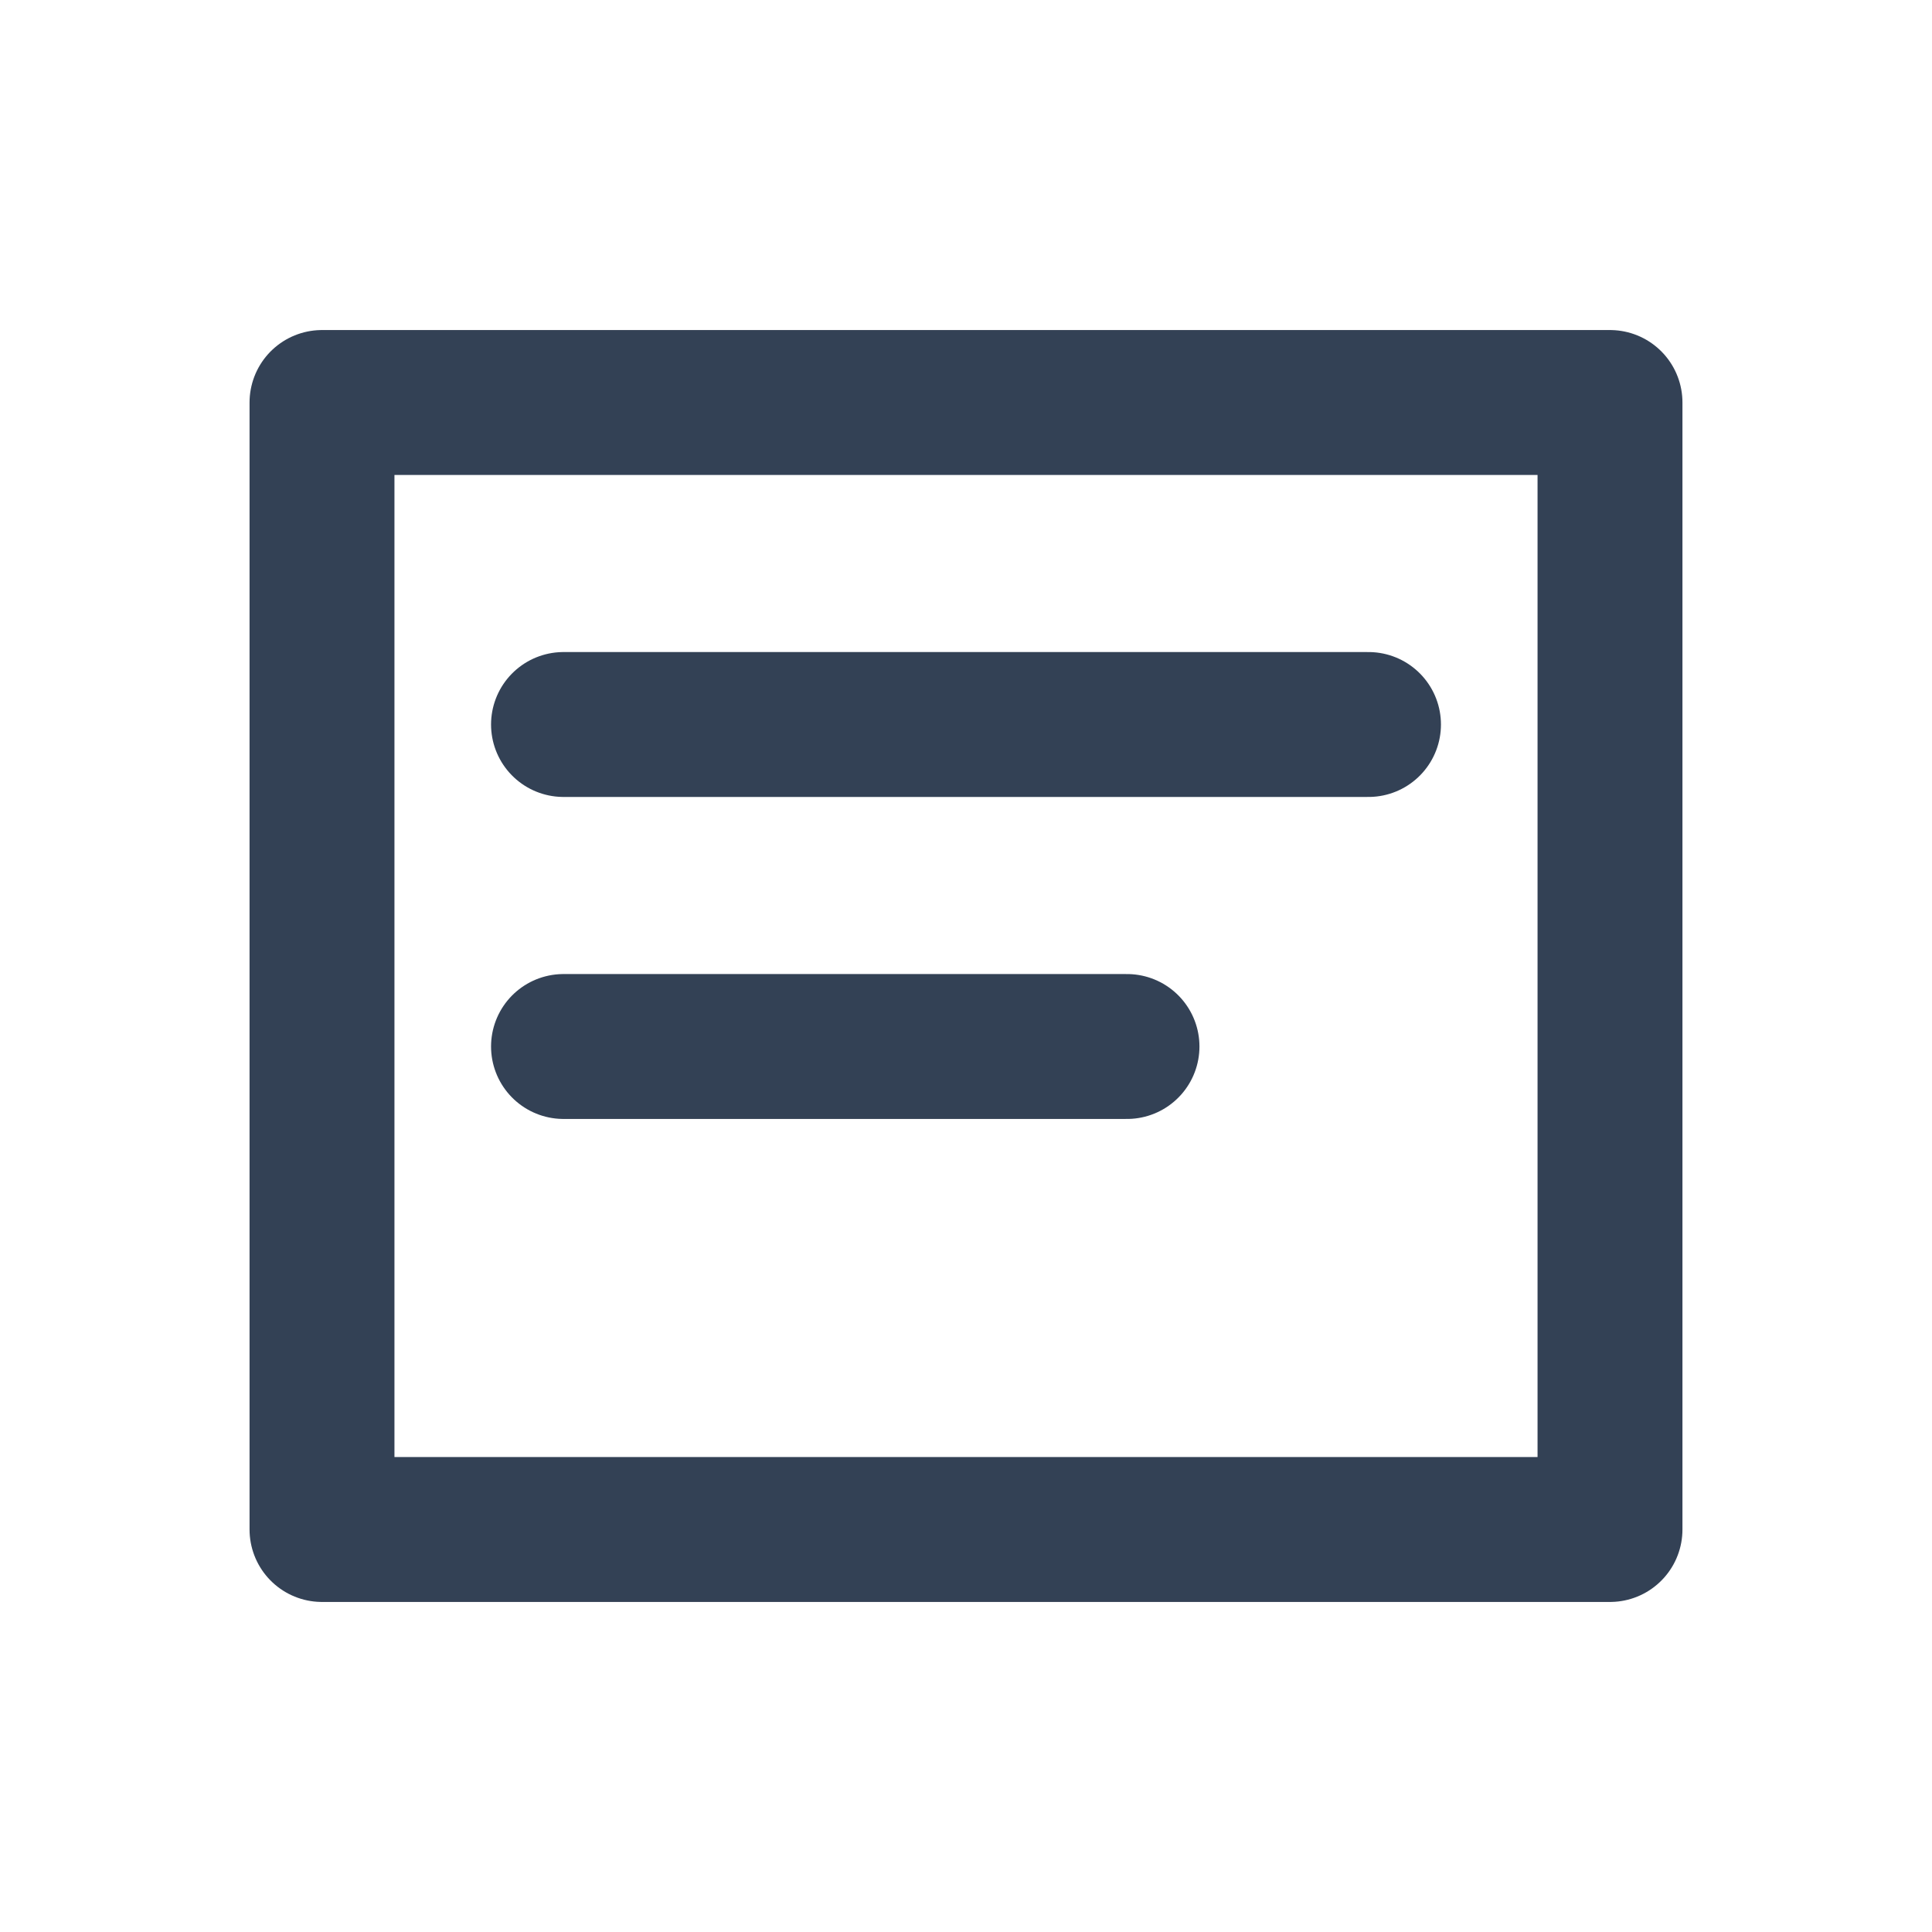
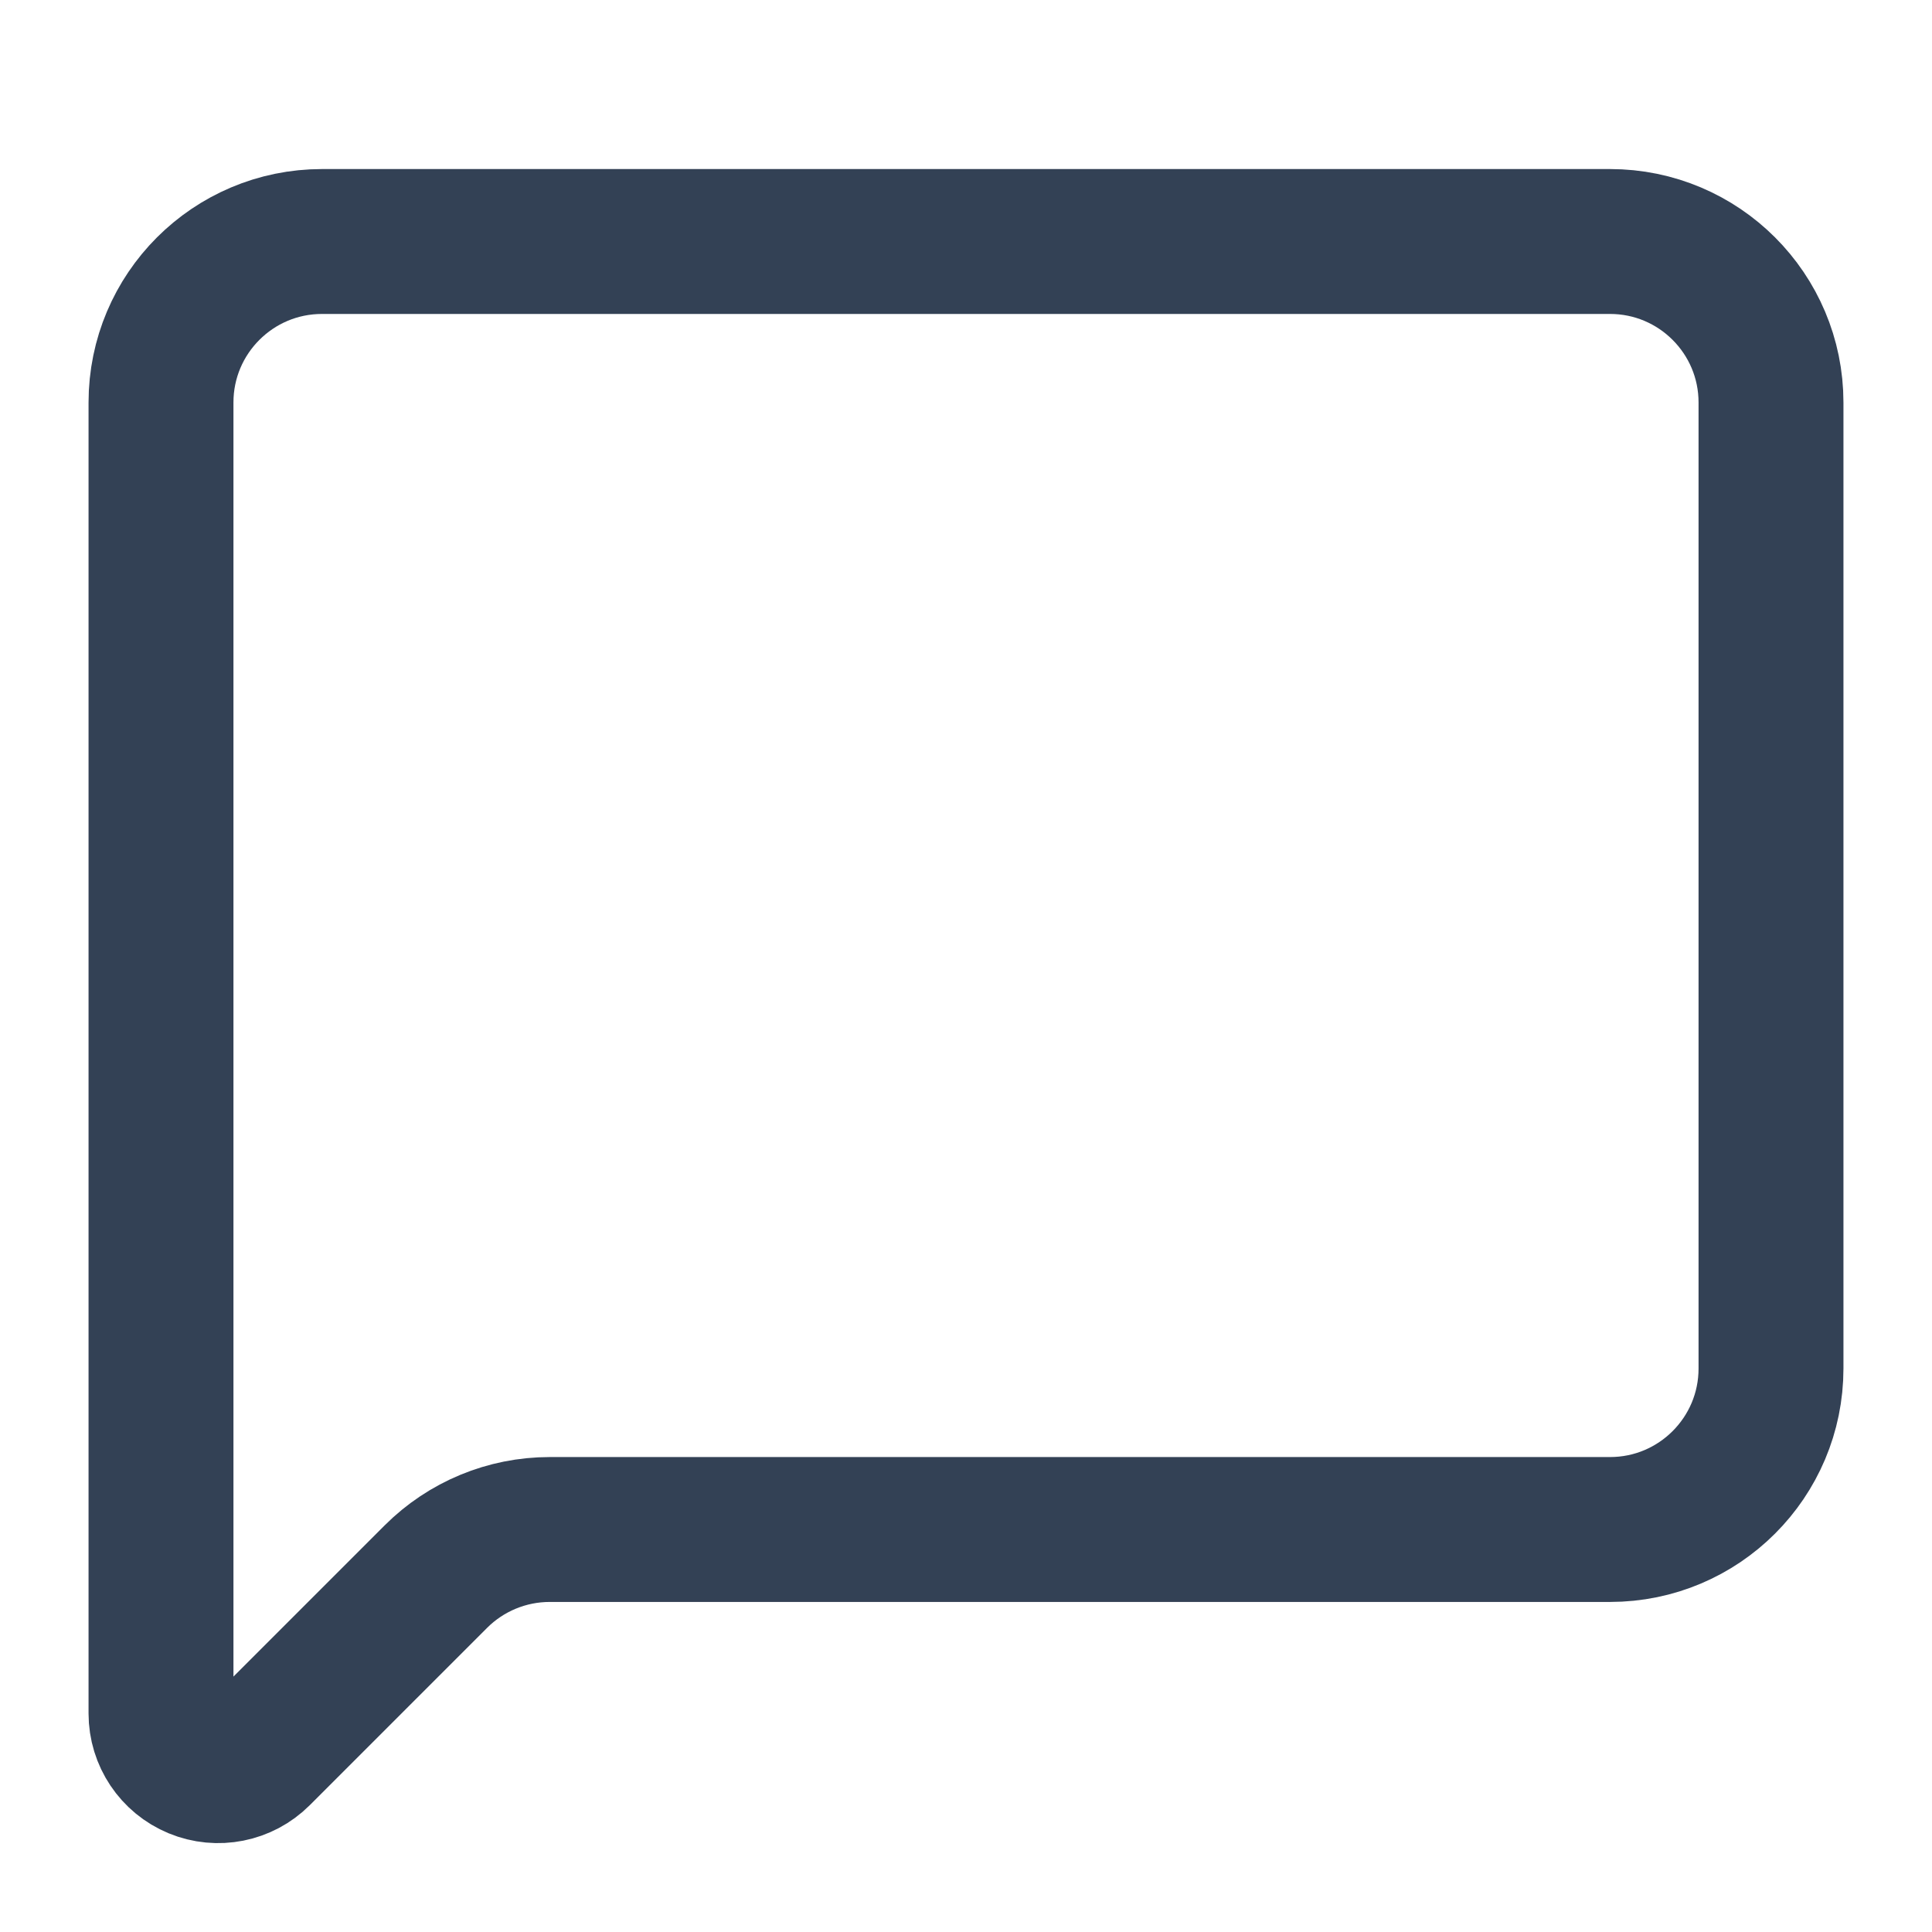
<svg xmlns="http://www.w3.org/2000/svg" viewBox="0 0 24 24" fill="none" stroke="#334155" stroke-width="1.8" stroke-linecap="round" stroke-linejoin="round">
-   <path d="M4 5h16v14H4z" />
-   <path d="M7 9h10M7 13h7" />
+   <path d="M22 17a2 2 0 0 1-2 2H6.828a2 2 0 0 0-1.414.586l-2.202 2.202A.71.71 0 0 1 2 21.286V5a2 2 0 0 1 2-2h16a2 2 0 0 1 2 2z" />
</svg>
